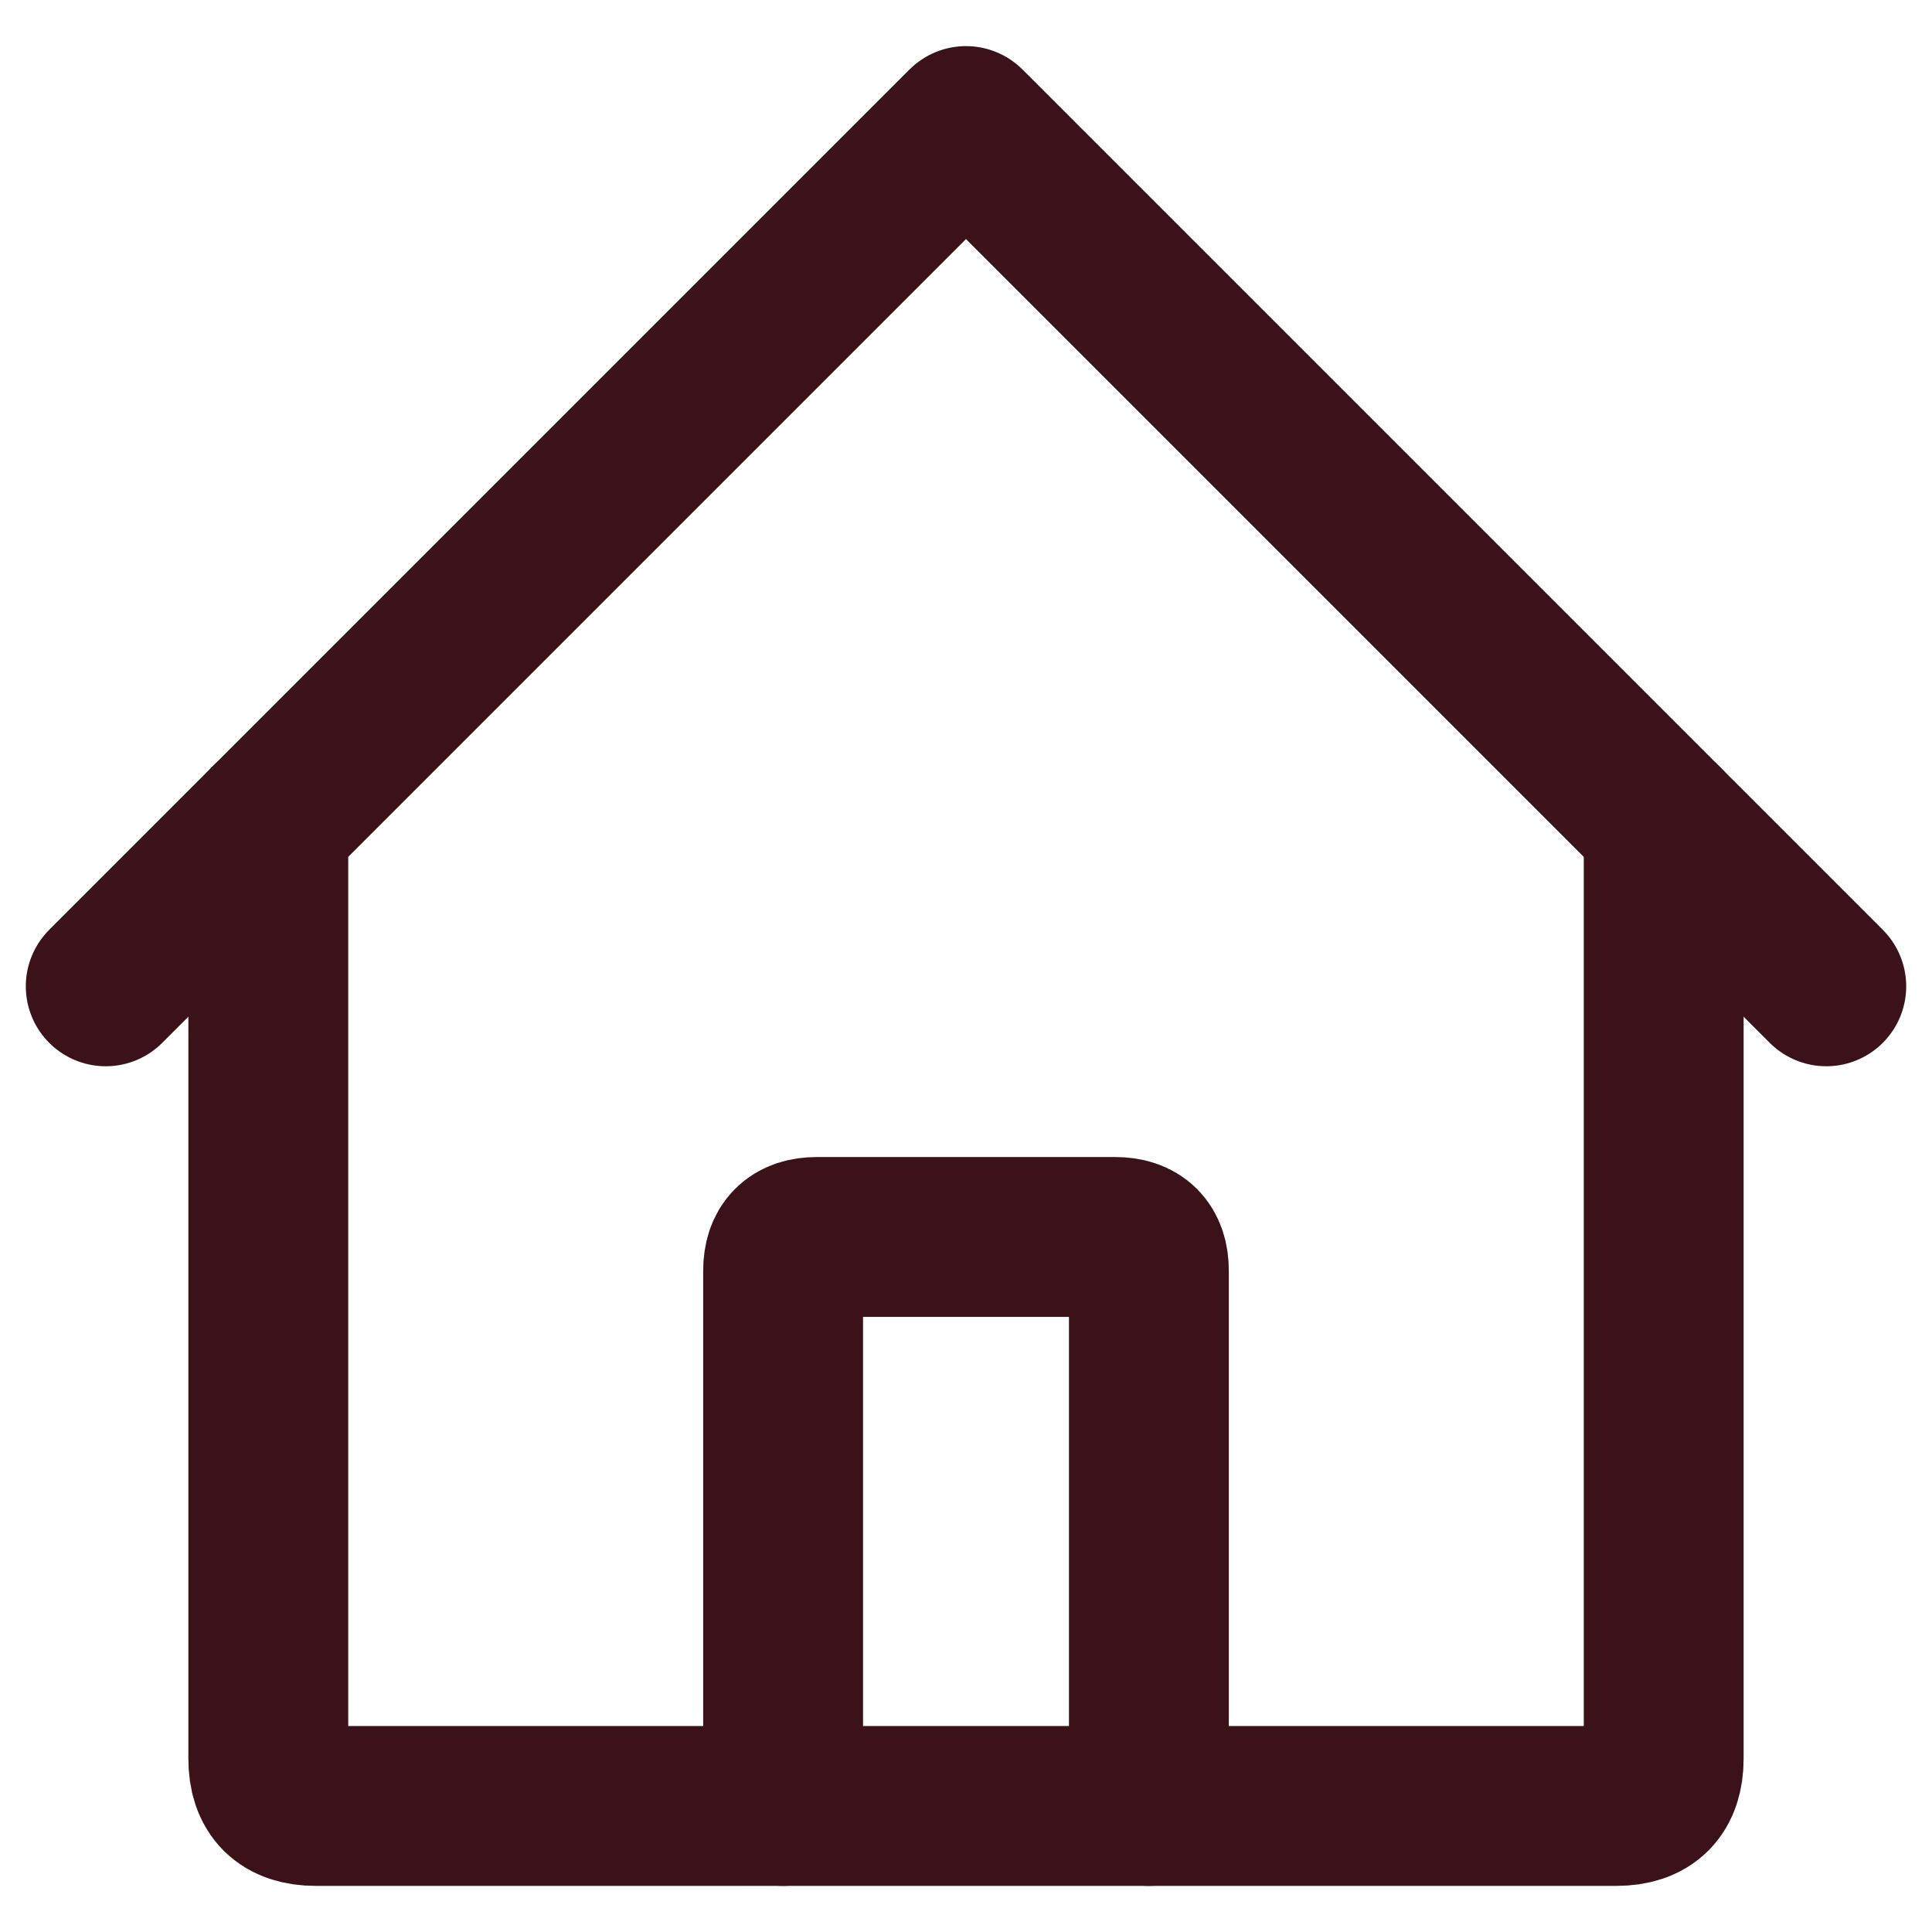
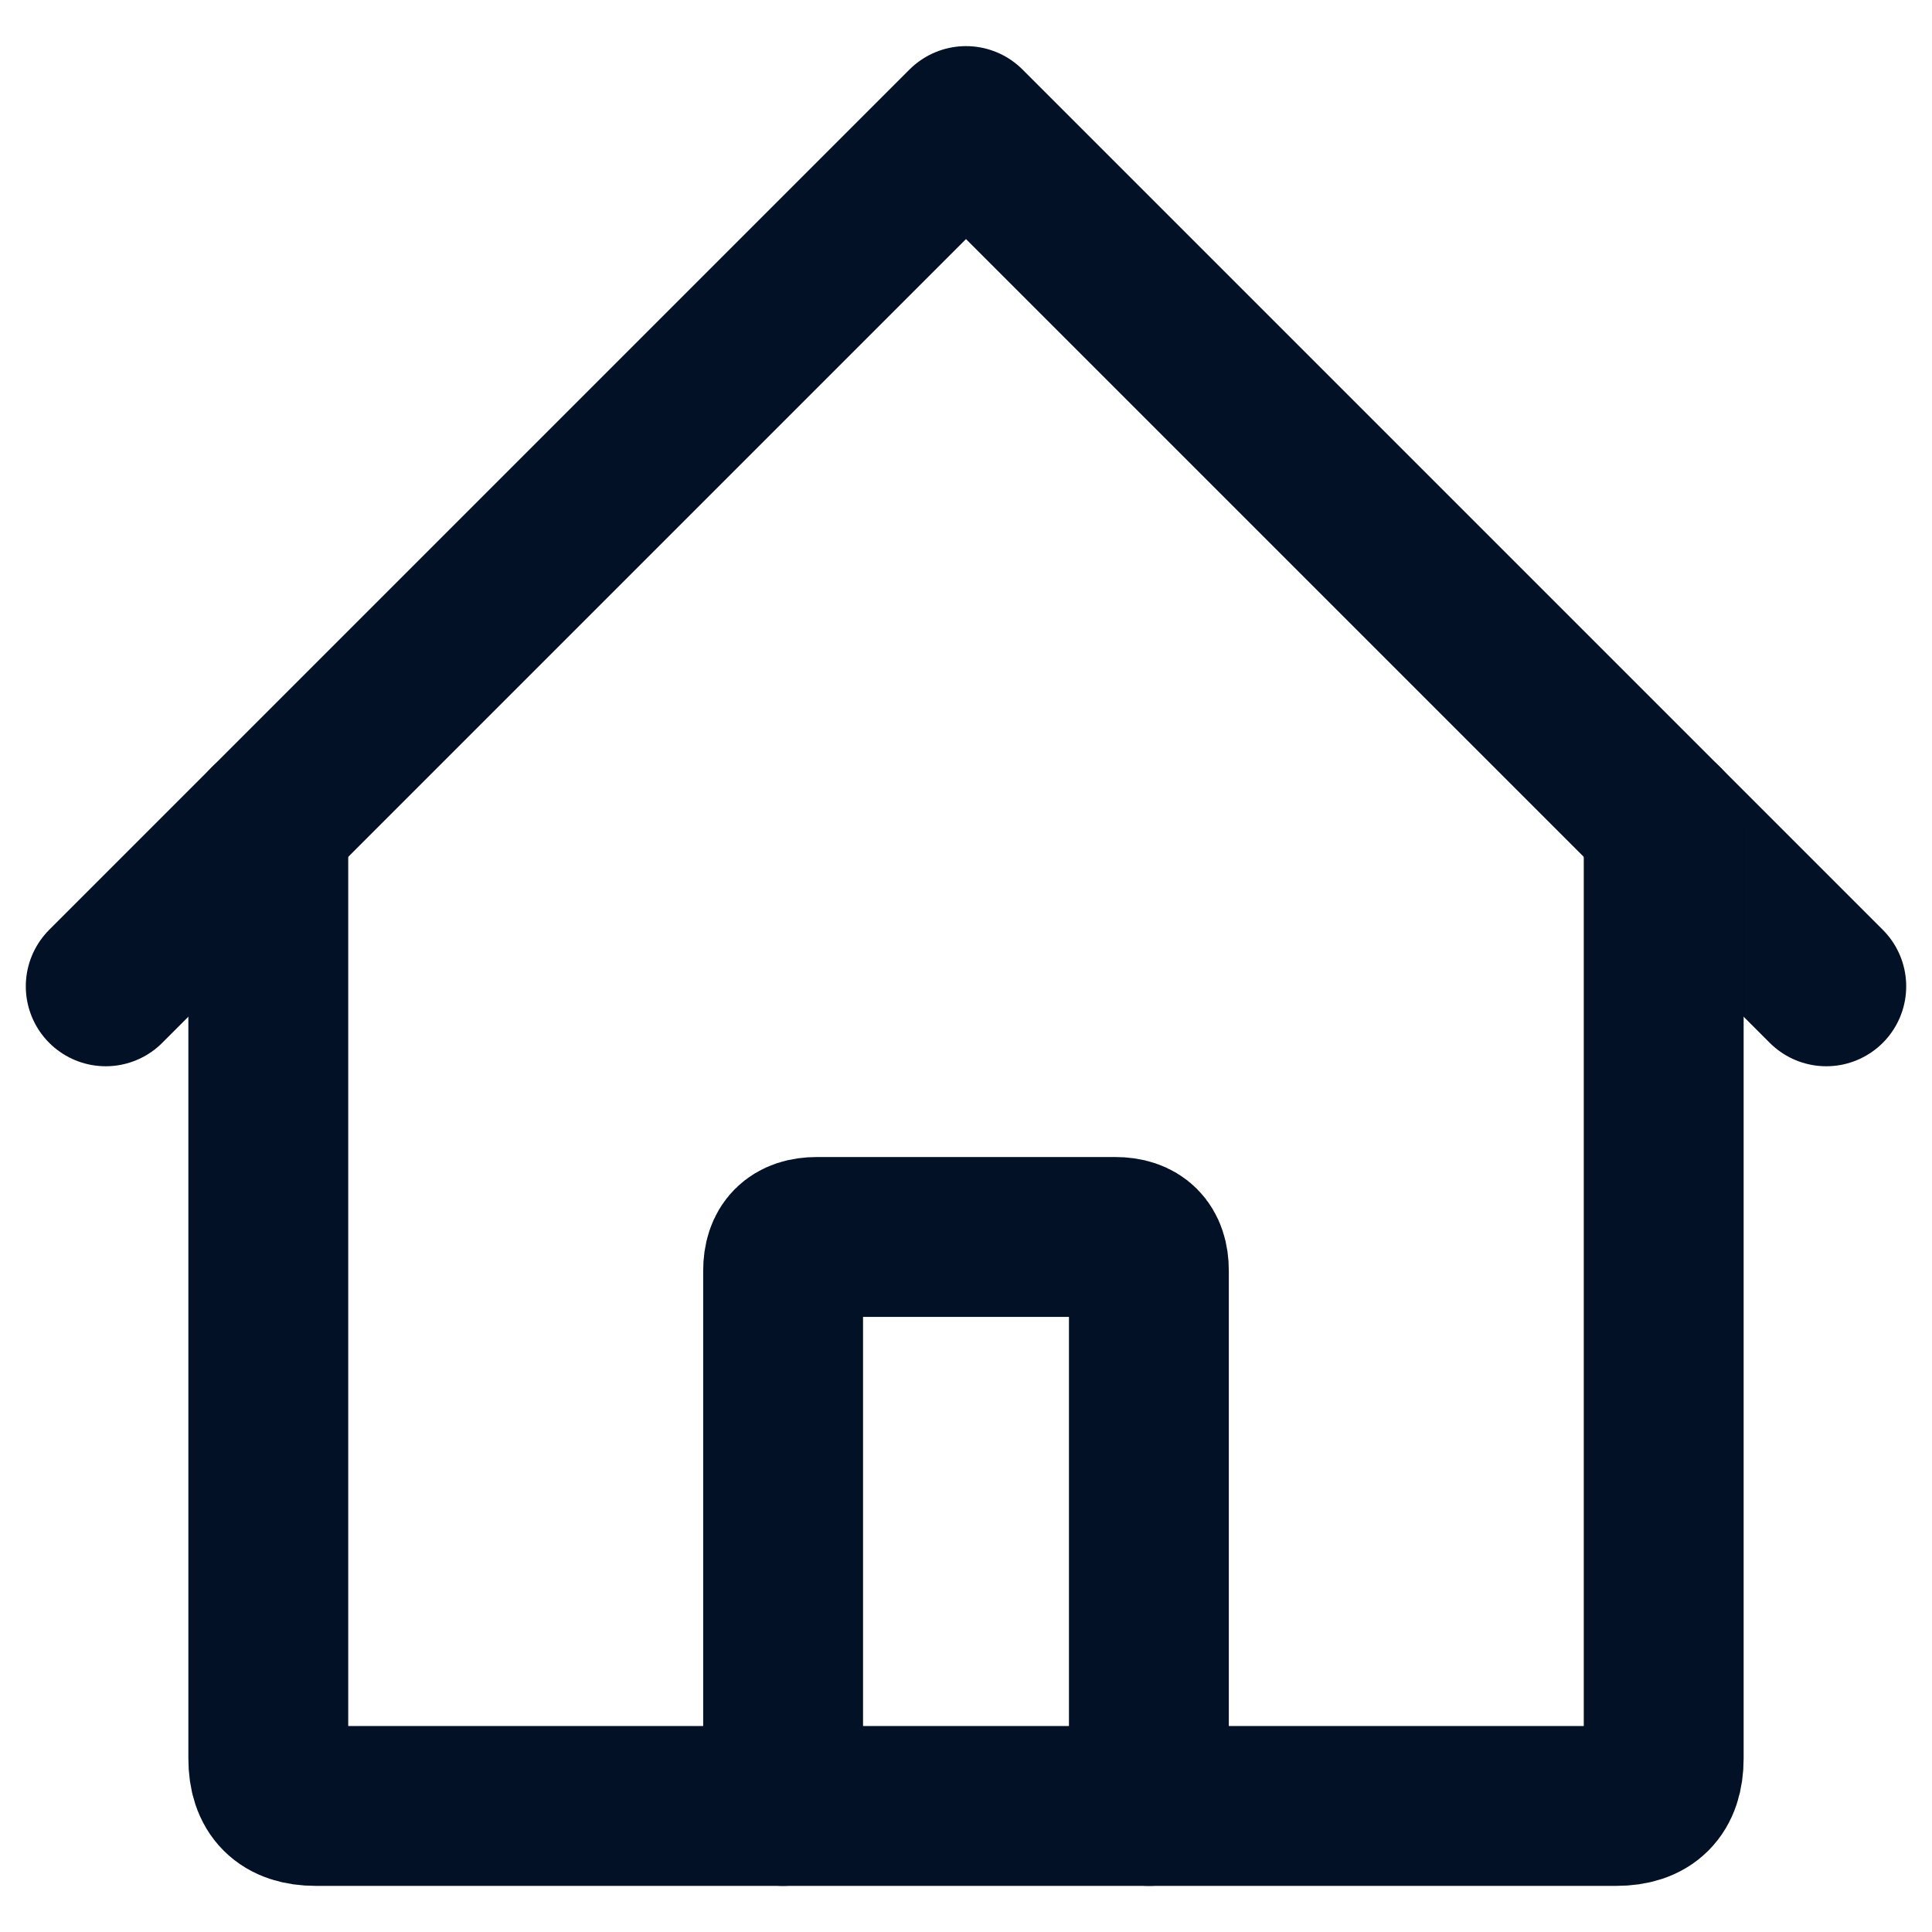
<svg xmlns="http://www.w3.org/2000/svg" viewBox="184 184 656 656" width="656" height="656" shape-rendering="geometricPrecision">
  <defs>
    <linearGradient id="sovereignGold_06_Pure_Navy_House_Line_Icon_Transparent" x1="0%" y1="0%" x2="100%" y2="100%">
-       <stop offset="0%" stop-color="#C9A257" />
-       <stop offset="50%" stop-color="#C9A257" />
-       <stop offset="100%" stop-color="#B08A3E" />
+       <stop offset="0%" stop-color="#DFBA5B" />
+       <stop offset="50%" stop-color="#D7B04E" />
+       <stop offset="100%" stop-color="#C89F3F" />
    </linearGradient>
    <linearGradient id="brushedGold_06_Pure_Navy_House_Line_Icon_Transparent" x1="0%" y1="0%" x2="100%" y2="100%">
-       <stop offset="0%" stop-color="#ECD9A6" />
-       <stop offset="35%" stop-color="#C9A257" />
-       <stop offset="70%" stop-color="#B08A3E" />
-       <stop offset="100%" stop-color="#7D5F1F" />
+       <stop offset="0%" stop-color="#F6E2A4" />
+       <stop offset="35%" stop-color="#DFB859" />
+       <stop offset="70%" stop-color="#C59B3B" />
+       <stop offset="100%" stop-color="#9E7622" />
    </linearGradient>
    <linearGradient id="daylightGold_06_Pure_Navy_House_Line_Icon_Transparent" x1="0%" y1="0%" x2="100%" y2="100%">
-       <stop offset="0%" stop-color="#C9A257" />
-       <stop offset="50%" stop-color="#B08A3E" />
-       <stop offset="100%" stop-color="#7D5F1F" />
+       <stop offset="0%" stop-color="#D4AC4B" />
+       <stop offset="50%" stop-color="#C29736" />
+       <stop offset="100%" stop-color="#A67C21" />
    </linearGradient>
    <radialGradient id="midnightNavyBg_06_Pure_Navy_House_Line_Icon_Transparent" cx="50%" cy="45%" r="75%">
-       <stop offset="0%" stop-color="#4A1520" />
-       <stop offset="65%" stop-color="#3B1219" />
-       <stop offset="100%" stop-color="#2A0B10" />
+       <stop offset="0%" stop-color="#051B38" />
+       <stop offset="65%" stop-color="#021125" />
+       <stop offset="100%" stop-color="#010A17" />
    </radialGradient>
  </defs>
-   <g transform="translate(-702.40, -1111.80) scale(4.6)" fill="none" stroke="#3B1219" stroke-width="11.80" stroke-linecap="round" stroke-linejoin="round">
+   <g transform="translate(-702.40, -1111.80) scale(4.6)" fill="none" stroke="#021125" stroke-width="11.80" stroke-linecap="round" stroke-linejoin="round">
    <path d="M 200.50,354.50 L 264.00,291.00 L 327.50,354.50" />
    <path d="M 212.50,342.50 L 212.50,411.50 Q 212.50,415.00 216.00,415.00 L 312.00,415.00 Q 315.50,415.00 315.50,411.50 L 315.50,342.50" />
    <path d="M 250.50,415.00 L 250.50,375.50 Q 250.50,373.00 253.00,373.00 L 275.00,373.00 Q 277.50,373.00 277.50,375.50 L 277.50,415.00" />
  </g>
</svg>
